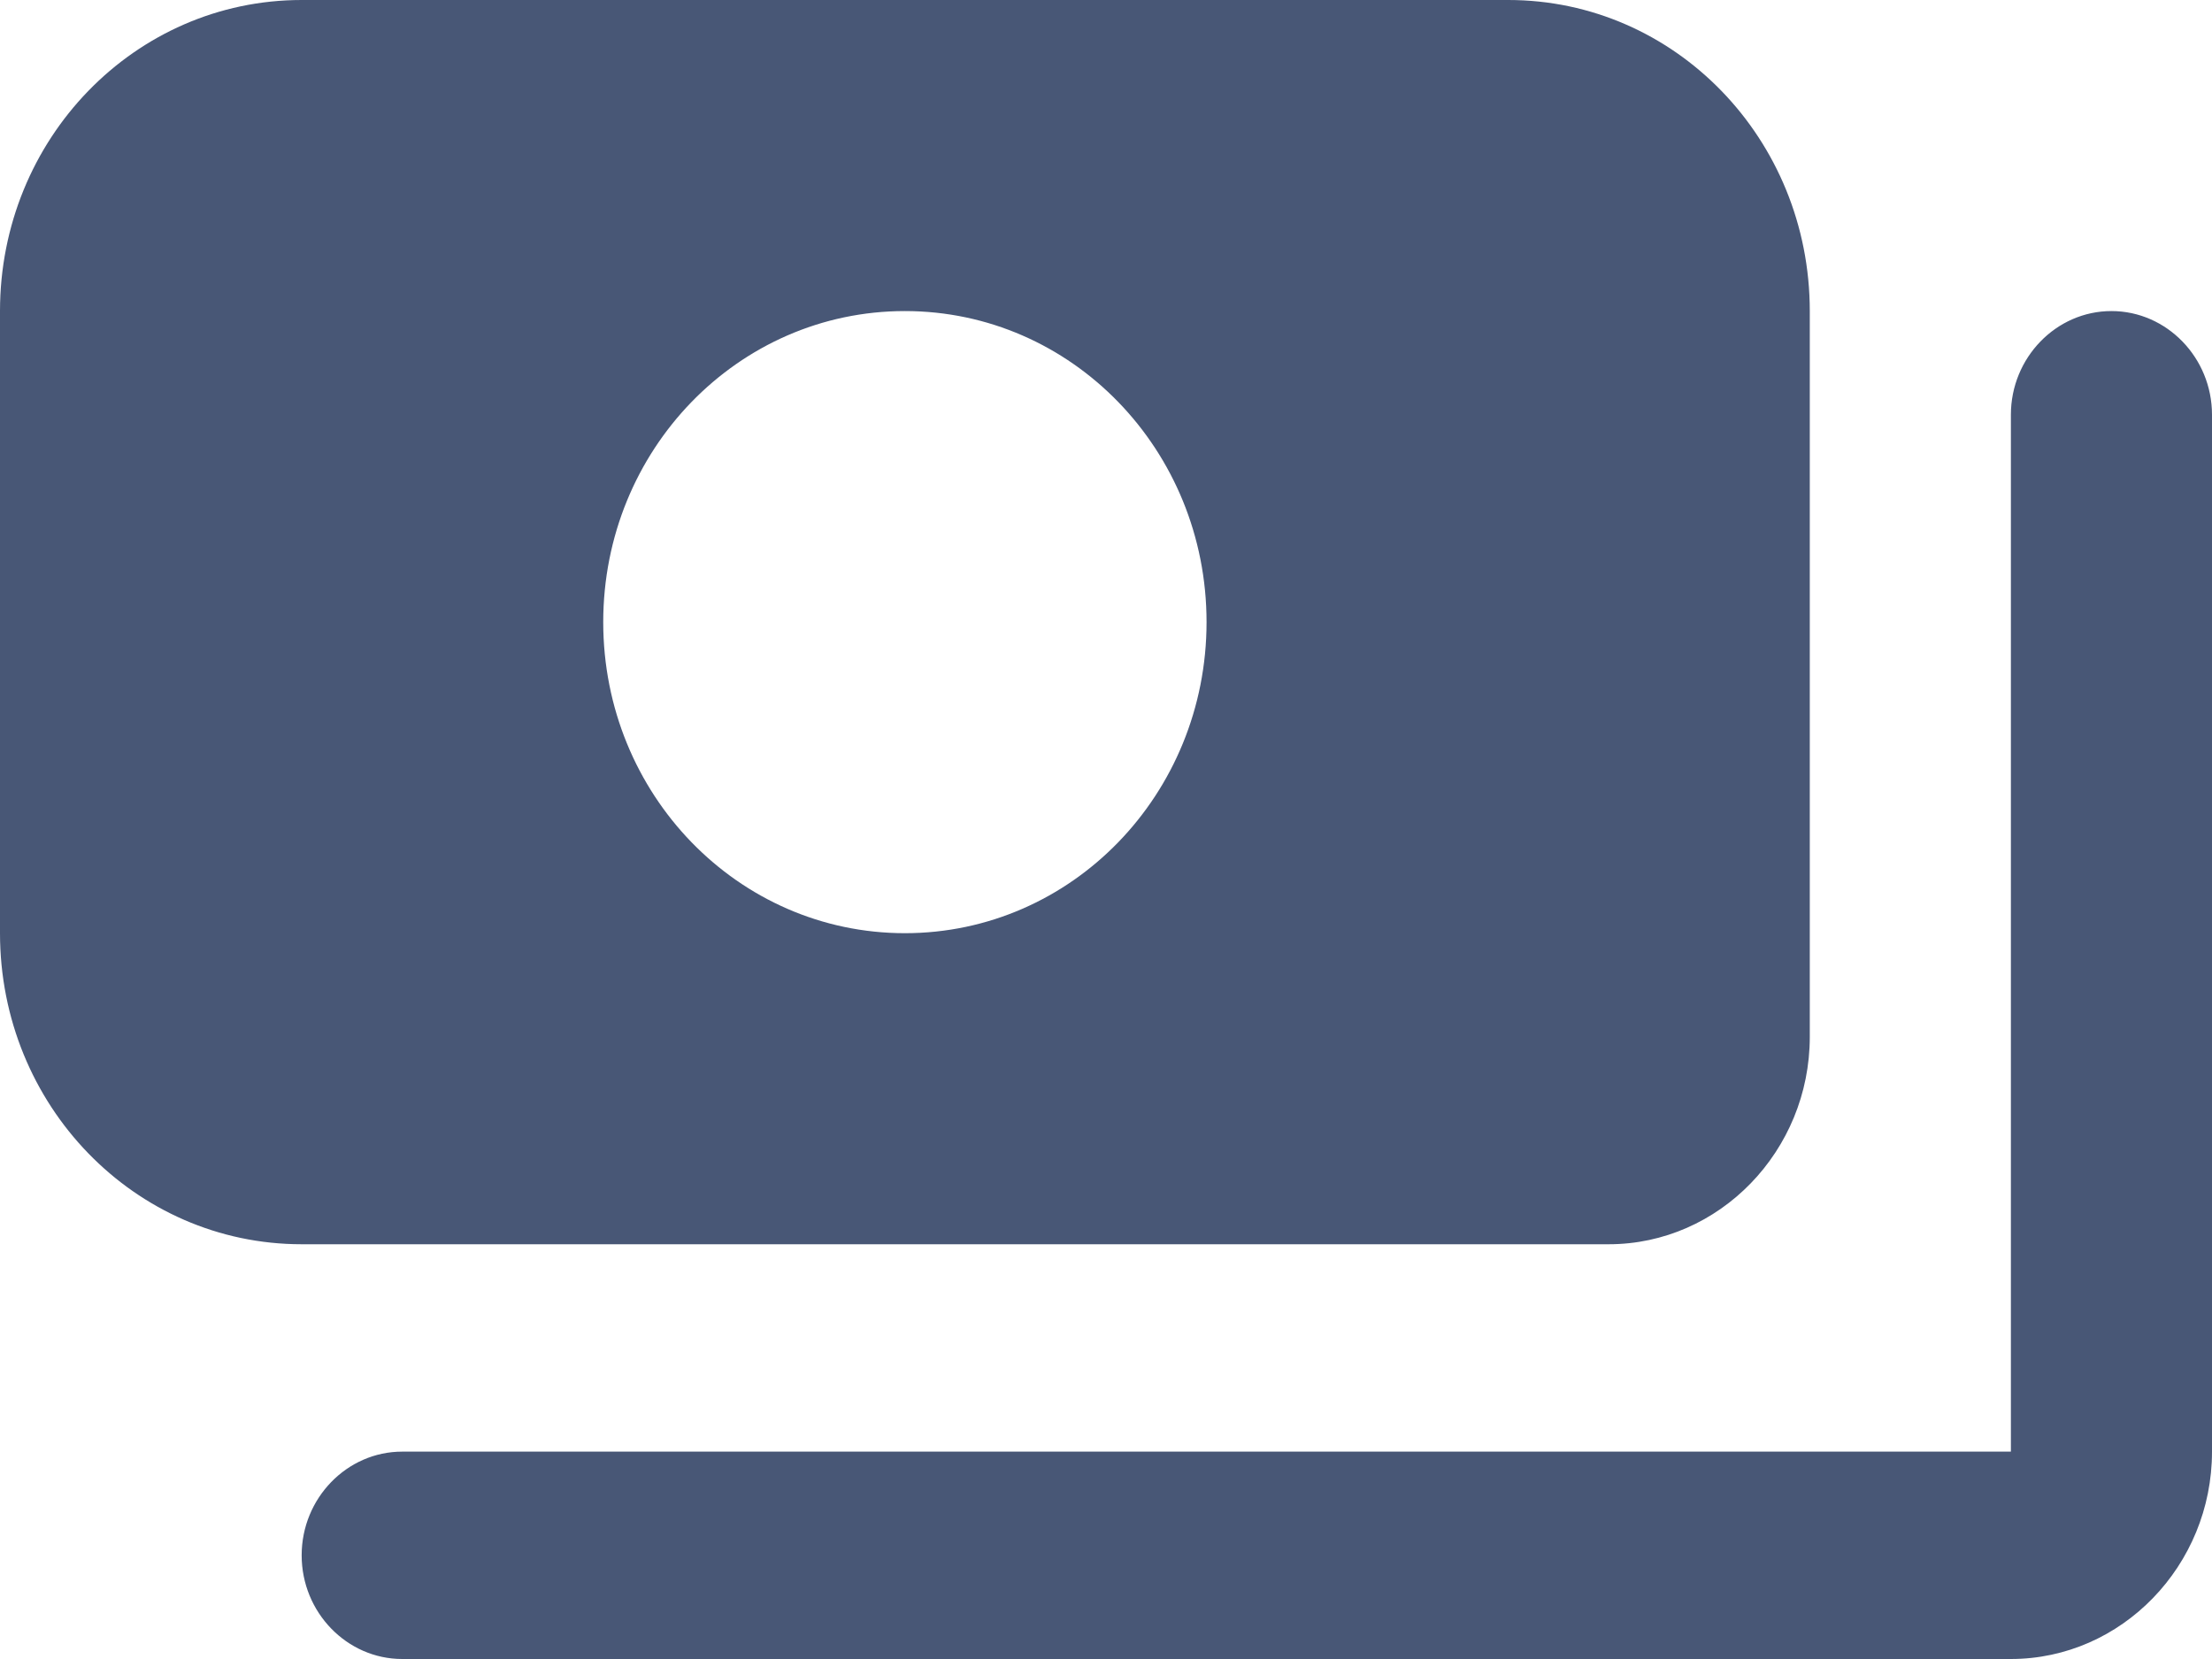
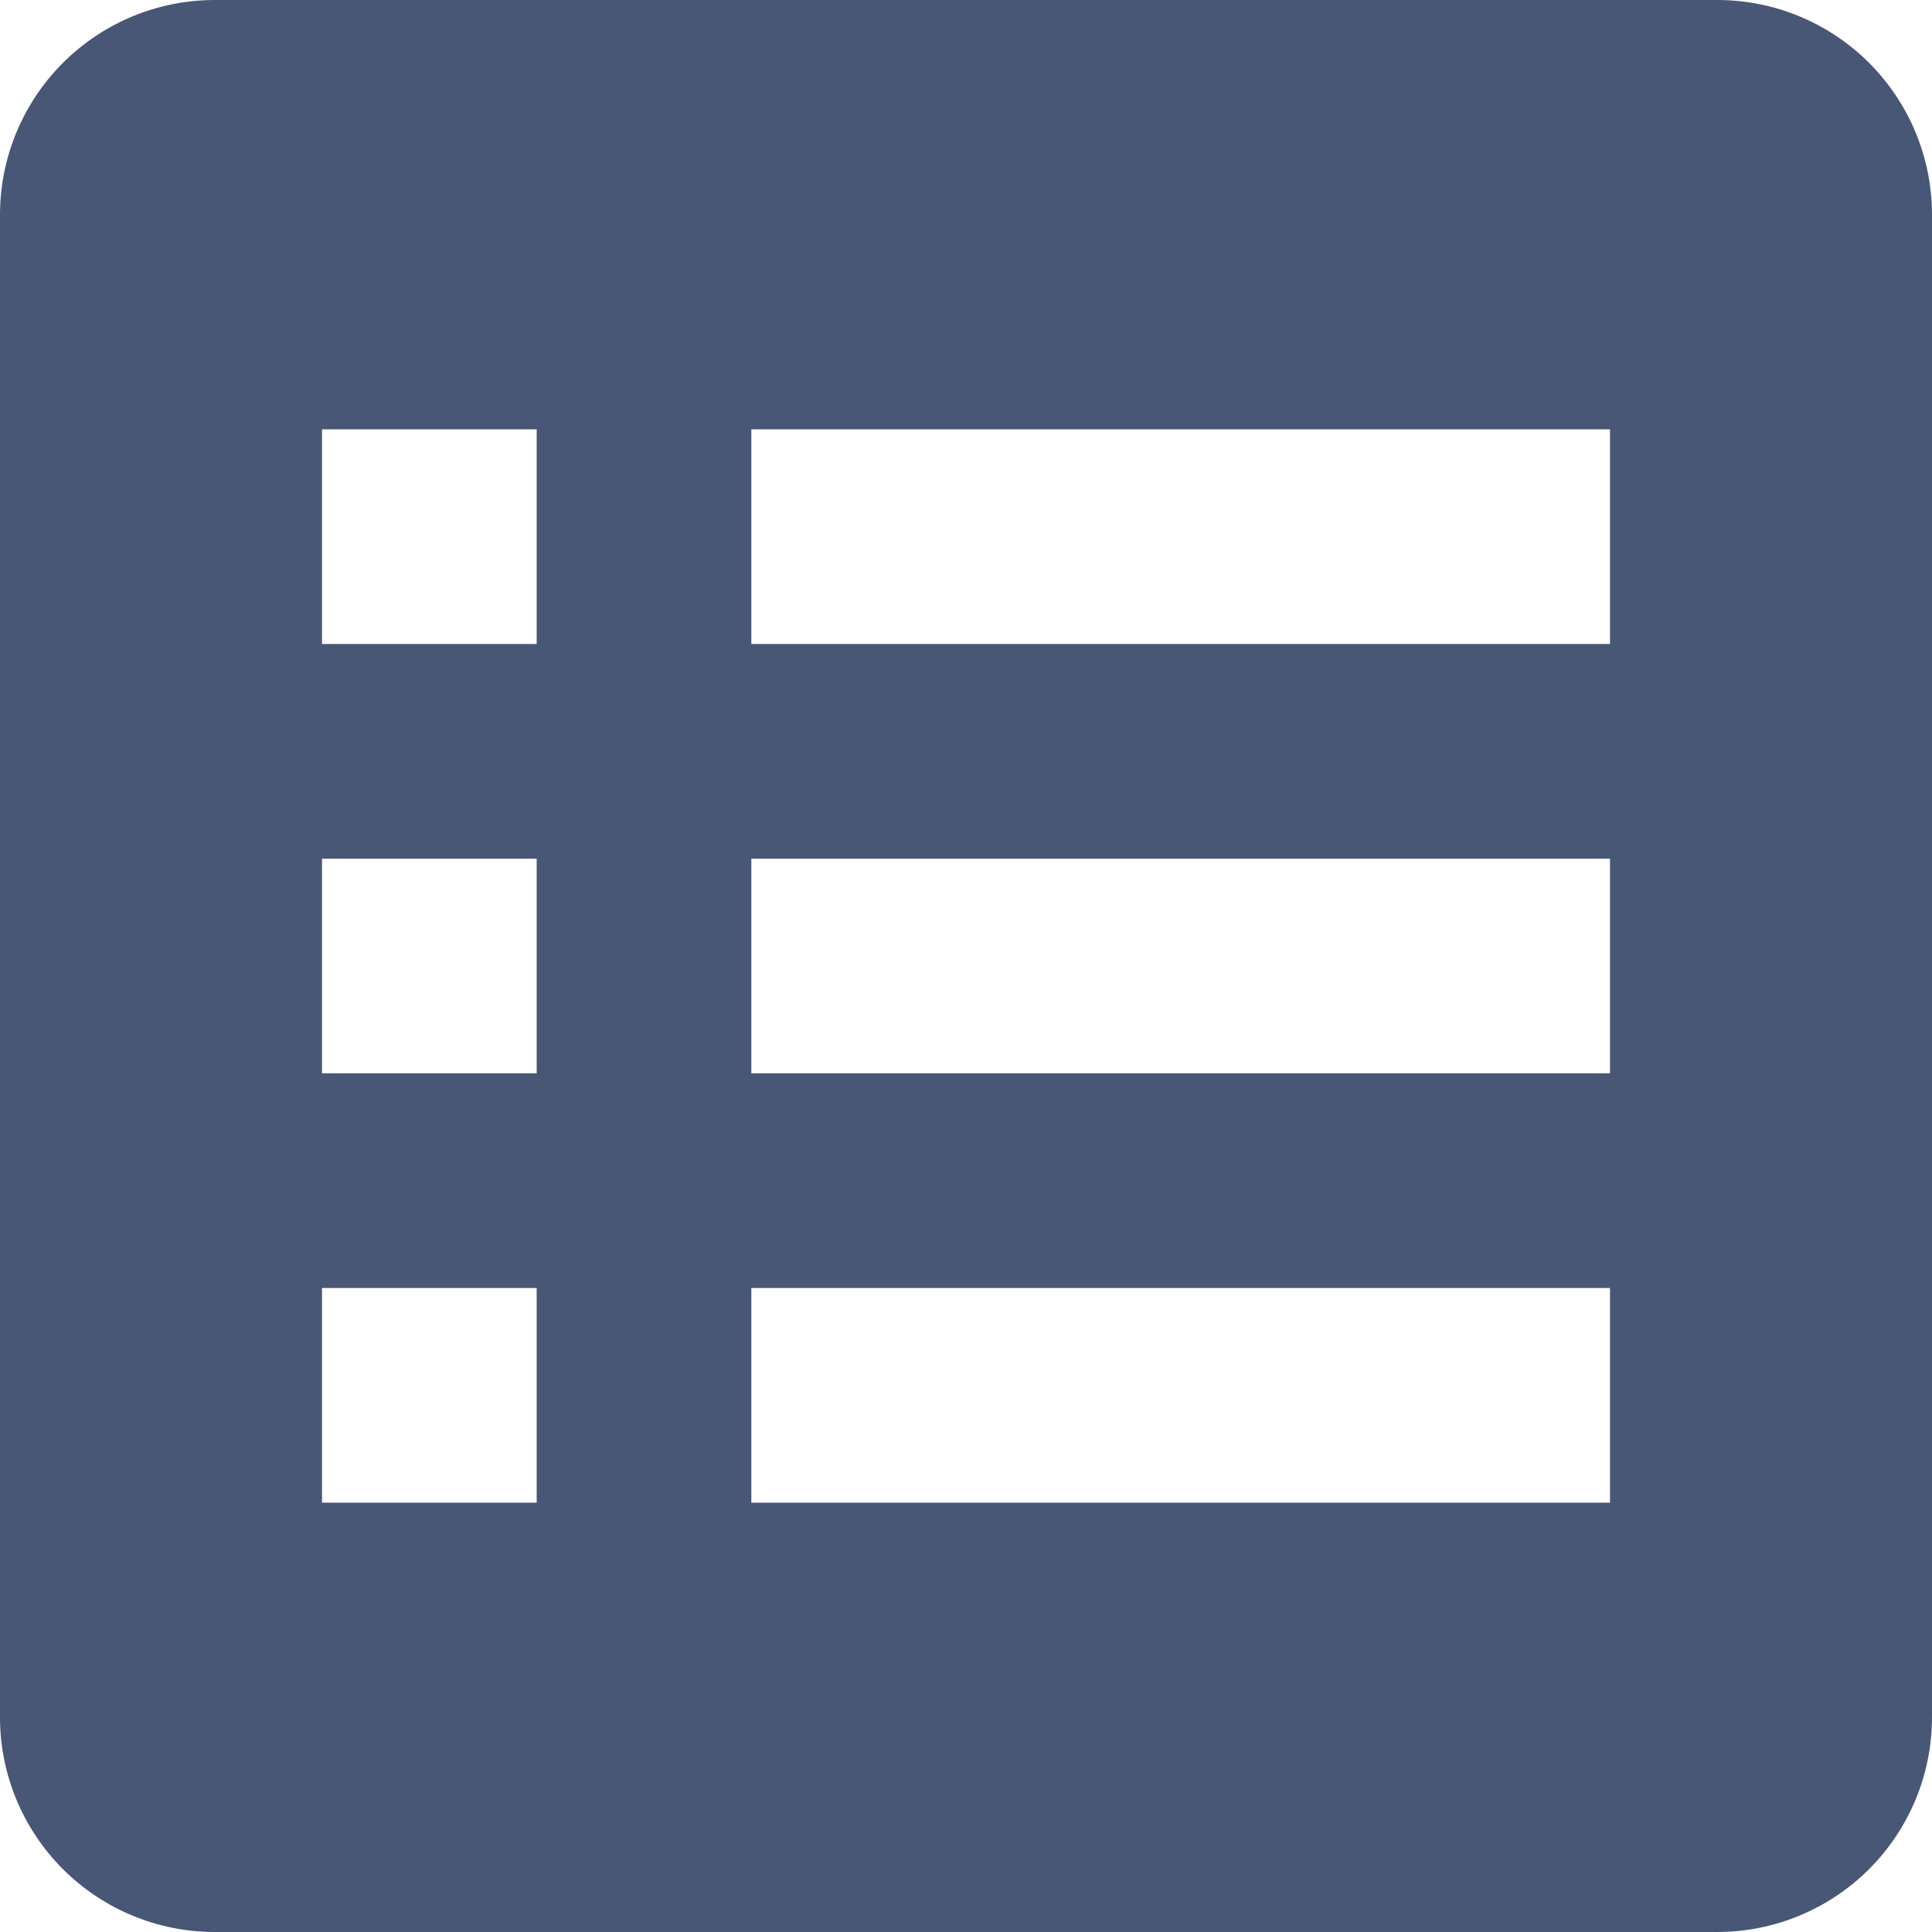
- <svg xmlns="http://www.w3.org/2000/svg" width="24" height="18" viewBox="0 0 24 18" fill="none">
-   <path d="M24 4.5V15.75C24 16.988 23.018 18 21.818 18H4.364C3.764 18 3.273 17.494 3.273 16.875C3.273 16.256 3.764 15.75 4.364 15.75H21.818V4.5C21.818 3.881 22.309 3.375 22.909 3.375C23.509 3.375 24 3.881 24 4.5ZM3.273 13.5C1.462 13.5 0 11.992 0 10.125V3.375C0 1.508 1.462 0 3.273 0H16.364C18.174 0 19.636 1.508 19.636 3.375V11.25C19.636 12.488 18.654 13.5 17.454 13.5H3.273ZM6.545 6.75C6.545 8.617 8.007 10.125 9.818 10.125C11.629 10.125 13.091 8.617 13.091 6.75C13.091 4.883 11.629 3.375 9.818 3.375C8.007 3.375 6.545 4.883 6.545 6.75Z" fill="#485776" />
+ <svg xmlns="http://www.w3.org/2000/svg" width="18" height="18" viewBox="0 0 18 18" fill="none">
+   <path d="M0 2V16C0 16.53 0.211 17.039 0.586 17.414C0.961 17.789 1.47 18 2 18H16C16.53 18 17.039 17.789 17.414 17.414C17.789 17.039 18 16.53 18 16V2C18 1.47 17.789 0.961 17.414 0.586C17.039 0.211 16.53 0 16 0H2C1.47 0 0.961 0.211 0.586 0.586C0.211 0.961 0 1.47 0 2ZM7 4H15V6H7V4ZM7 8H15V10H7V8ZM7 12H15V14H7V12ZM3 4H5V6H3V4ZM3 8H5V10H3V8ZM3 12H5V14H3V12Z" fill="#485776" />
</svg>
